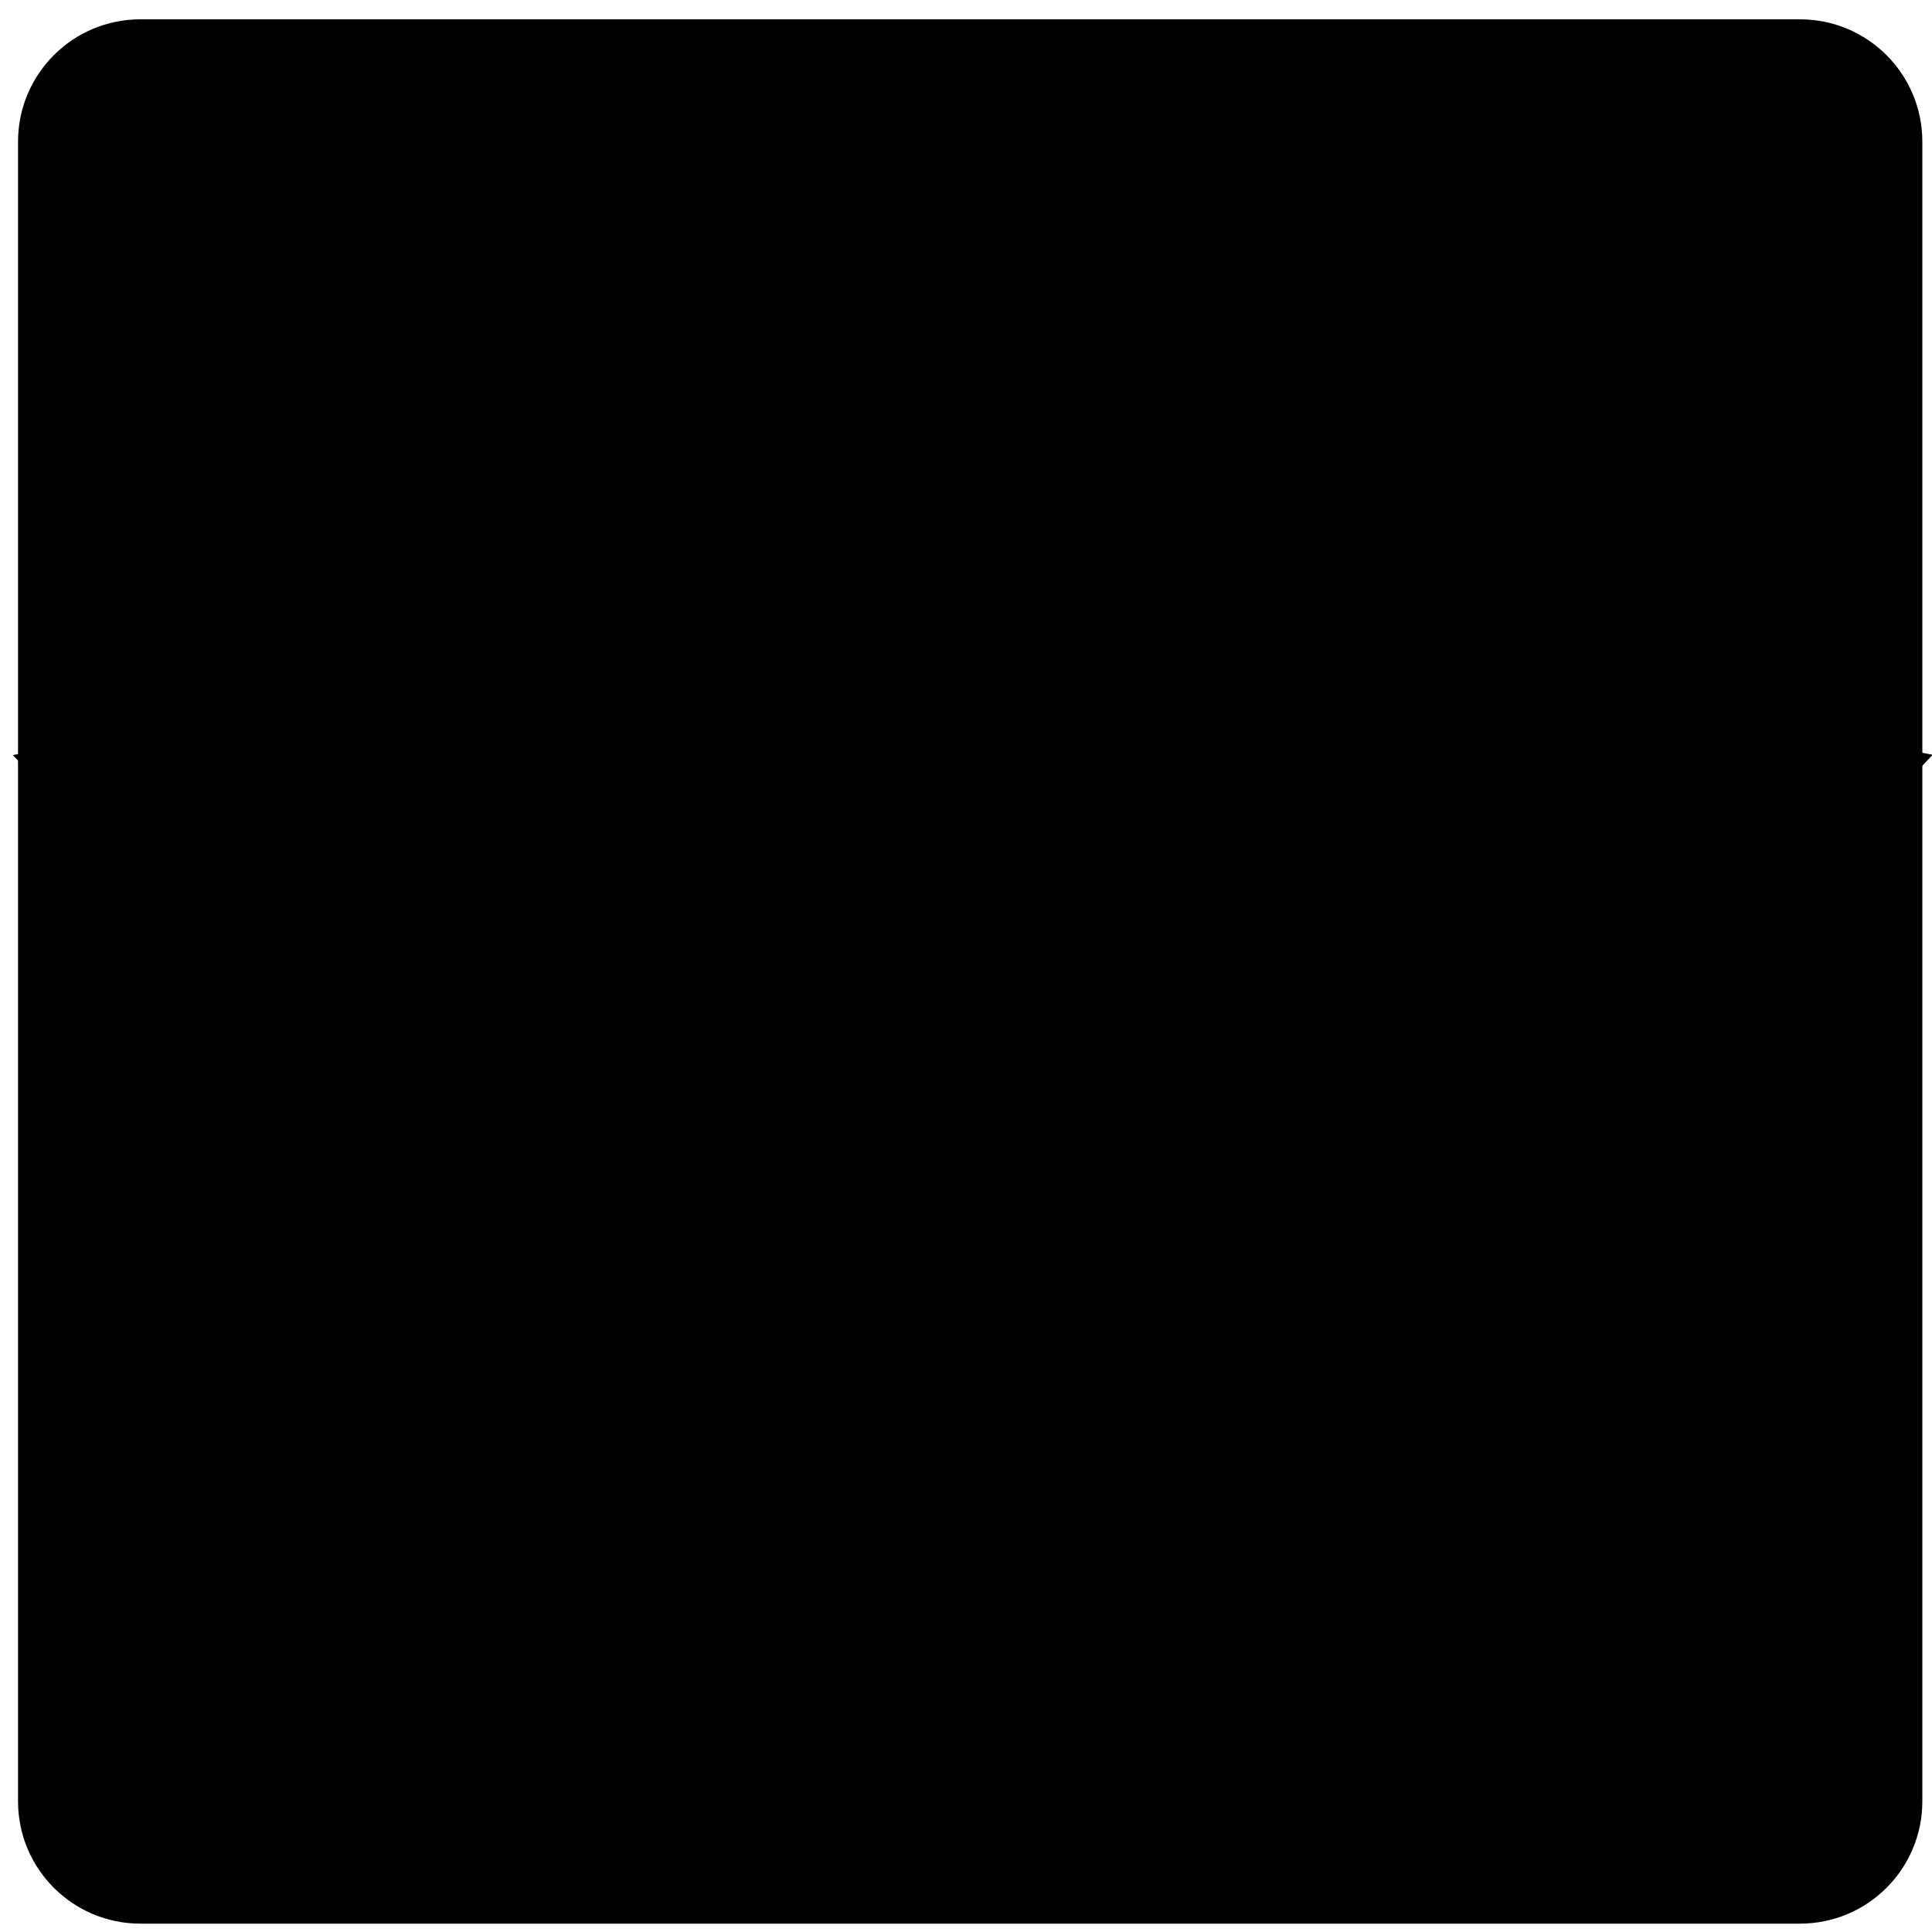
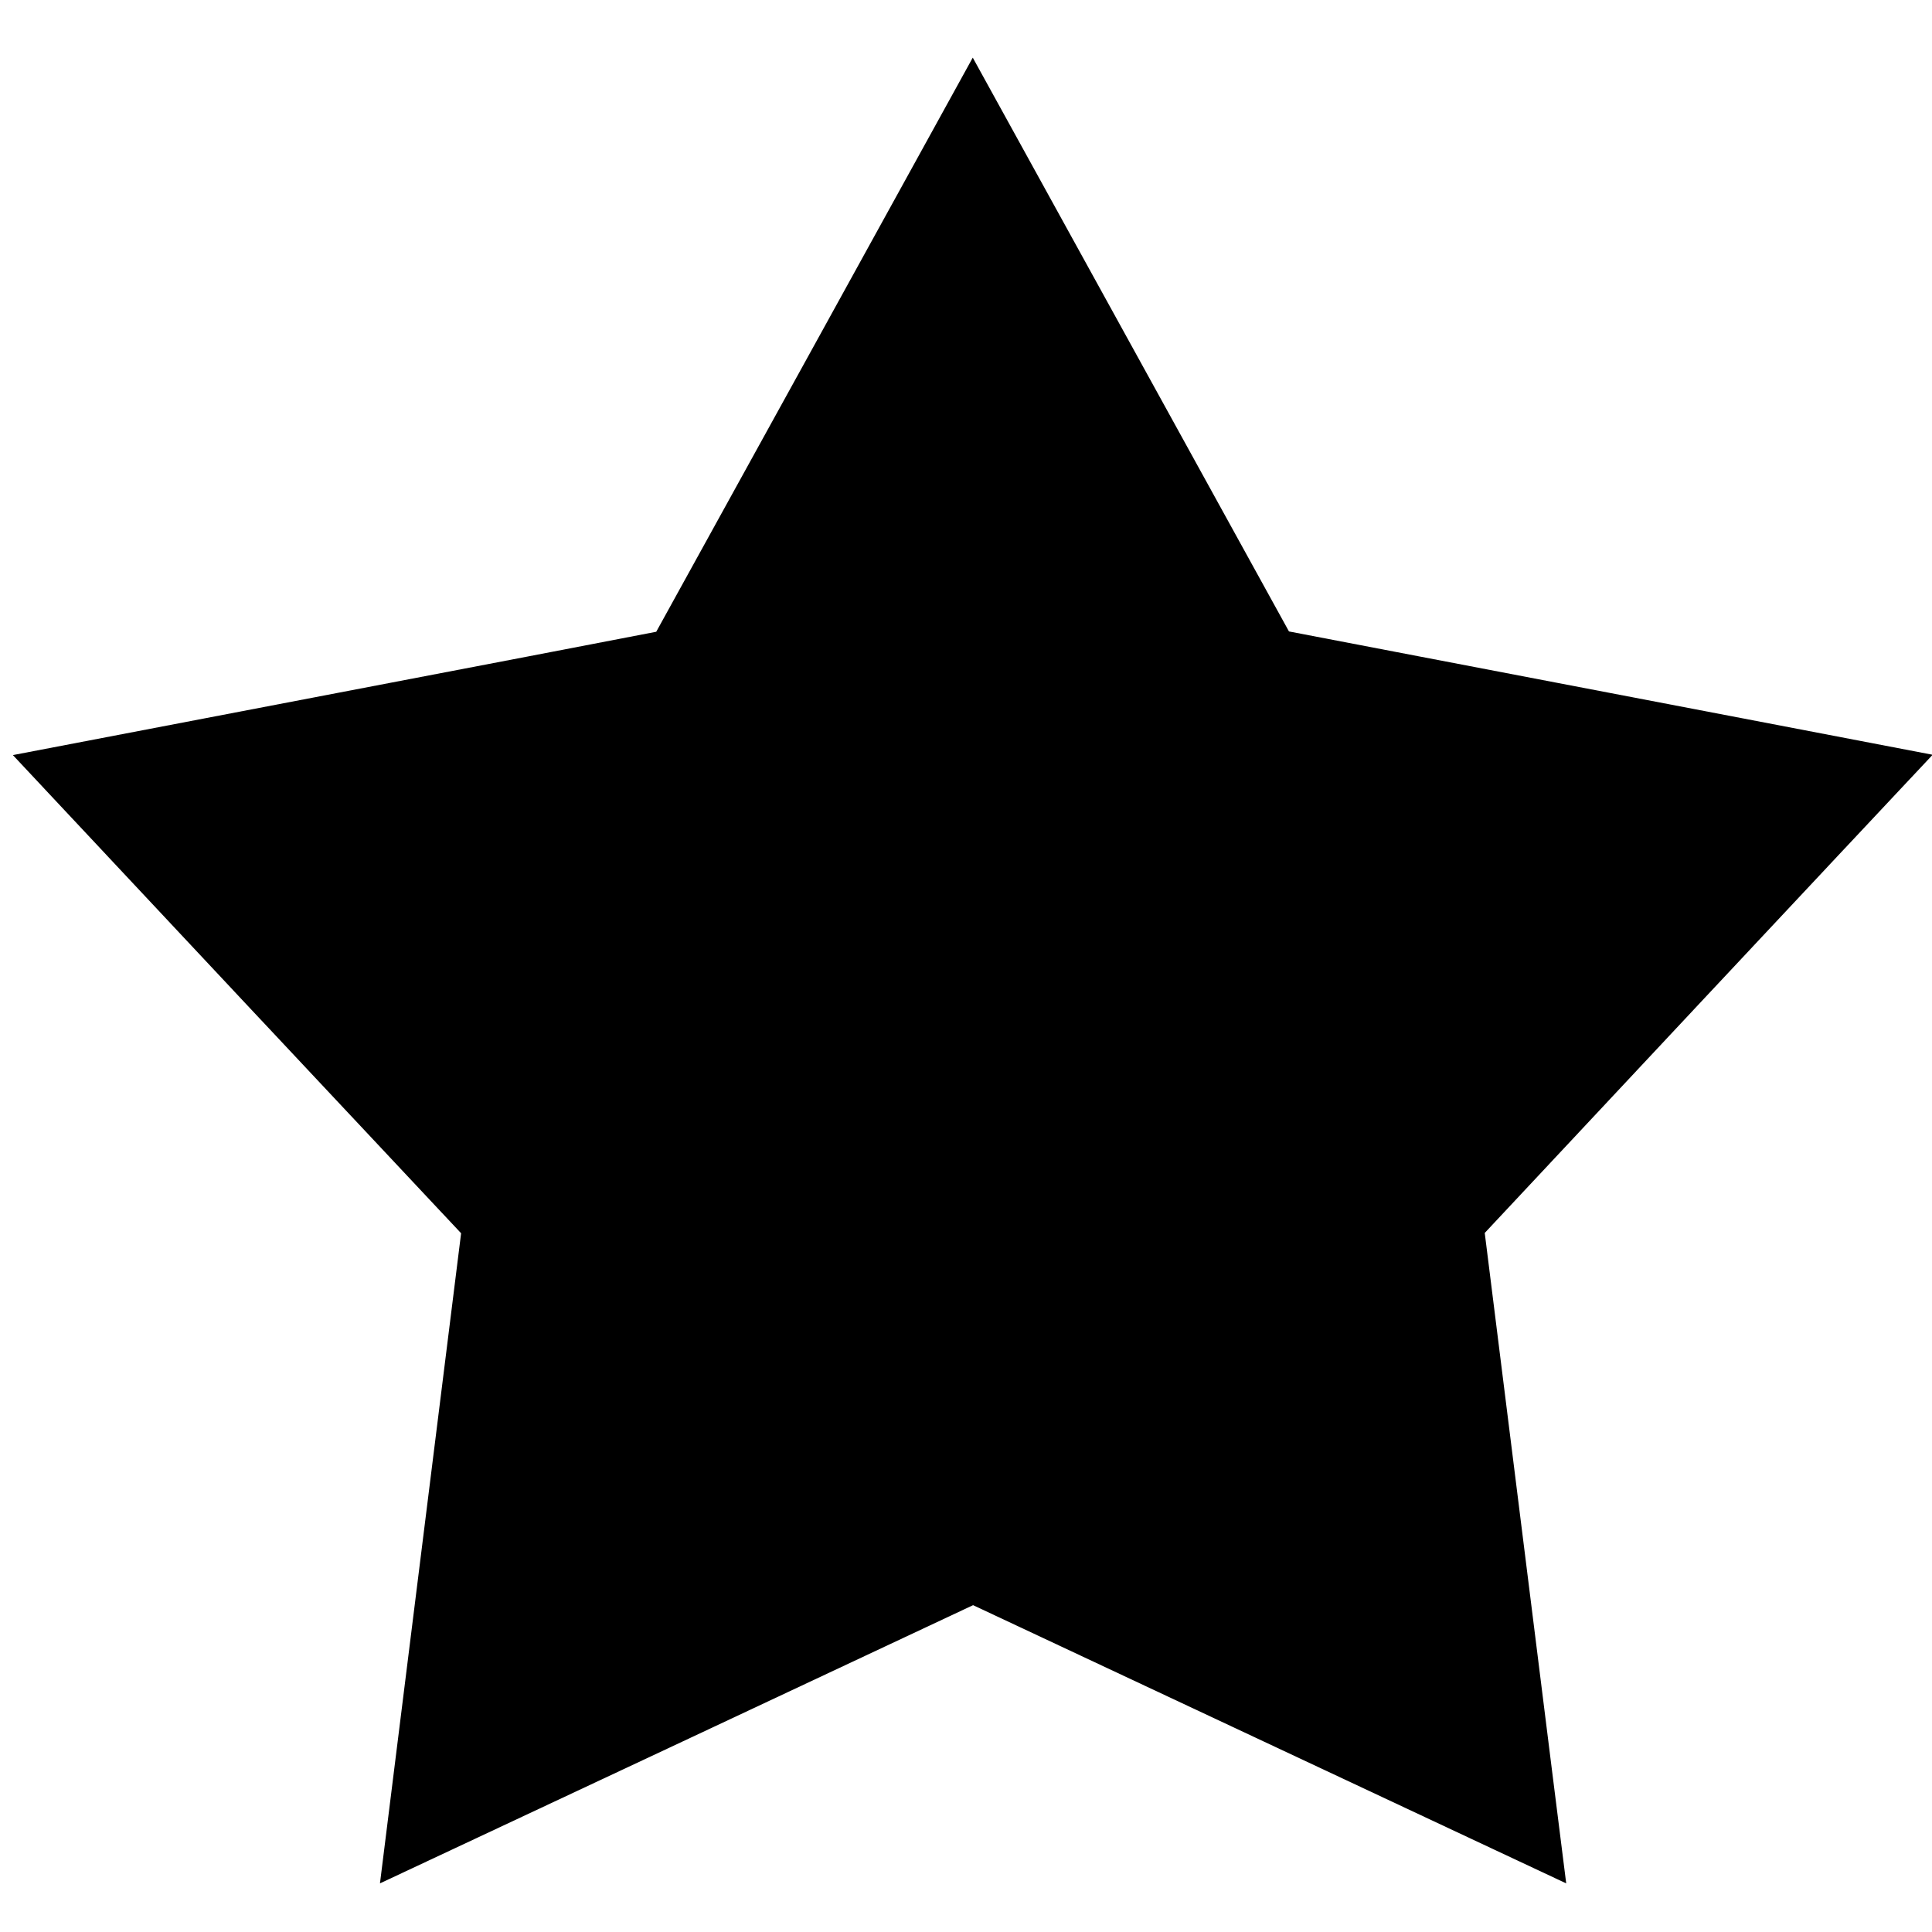
- <svg xmlns="http://www.w3.org/2000/svg" version="1.1" viewBox="0 0 600 600">
-   <path id="rectangle" class="st0" d="M559,597.4H302.1H43.6c-21,0-38-17-38-38V408.8V223.6V44c0-21,17-38,38-38h105.6H300h160.3H559   c21,0,38,17,38,38v184v331.4C597,580.4,580,597.4,559,597.4z" />
-   <path id="star" d="M302.1,17.9c16,29,81.4,147.7,98.2,178.2c31.1,6,62.3,11.9,93.4,17.9c35.5,6.8,71,13.6,106.5,20.4   c-46.4,49.5-92.7,99-139.1,148.5c1.1,8.5,6.7,53.4,12.4,99.1c5.7,45.3,11.4,91.4,12.9,102.9c-36-16.9-158.8-74.5-184.2-86.4   c-28.5,13.4-151.3,71-184.2,86.4c0.4-3.2,13.3-106.6,13.3-106.6s10.1-81,11.9-95.3C96.8,333.5,50.4,284,4,234.5   c34.4-6.6,68.8-13.2,103.3-19.8c32.2-6.2,64.4-12.3,96.5-18.5C221,165.1,286.5,46.2,302.1,17.9z" />
+ <svg xmlns="http://www.w3.org/2000/svg" version="1.1" id="Layer_1" x="0px" y="0px" viewBox="0 0 600 600" style="enable-background:new 0 0 600 600;" xml:space="preserve">
+   <style type="text/css">
+ 	.st0{display:none;}
+ </style>
+   <path id="rectangle" class="st0" d="M559,597.4H302.1H43.6c-21,0-38-17-38-38V300V44c0-21,17-38,38-38H300h259c21,0,38,17,38,38  v257.7v257.7C597,580.4,580,597.4,559,597.4z" />
+   <path id="star" d="M302.1,17.9c16,29,81.4,147.7,98.2,178.2c13.7,2.6,47.3,9.1,83.5,16c46.1,8.8,96.5,18.5,116.4,22.3  c-25.1,26.7-117.8,125.7-139.1,148.5c1.1,8.5,23.8,190.5,25.3,202c-36-16.9-158.8-74.5-184.2-86.4c-28.5,13.4-151.3,71-184.2,86.4  c0.4-3.2,23.4-187.6,25.2-201.9C122.8,361.3,30,262.3,4,234.5c17.3-3.3,59.5-11.4,101.3-19.4c41.4-7.9,82.5-15.8,98.5-18.9  C221,165.1,286.5,46.2,302.1,17.9z" />
</svg>
